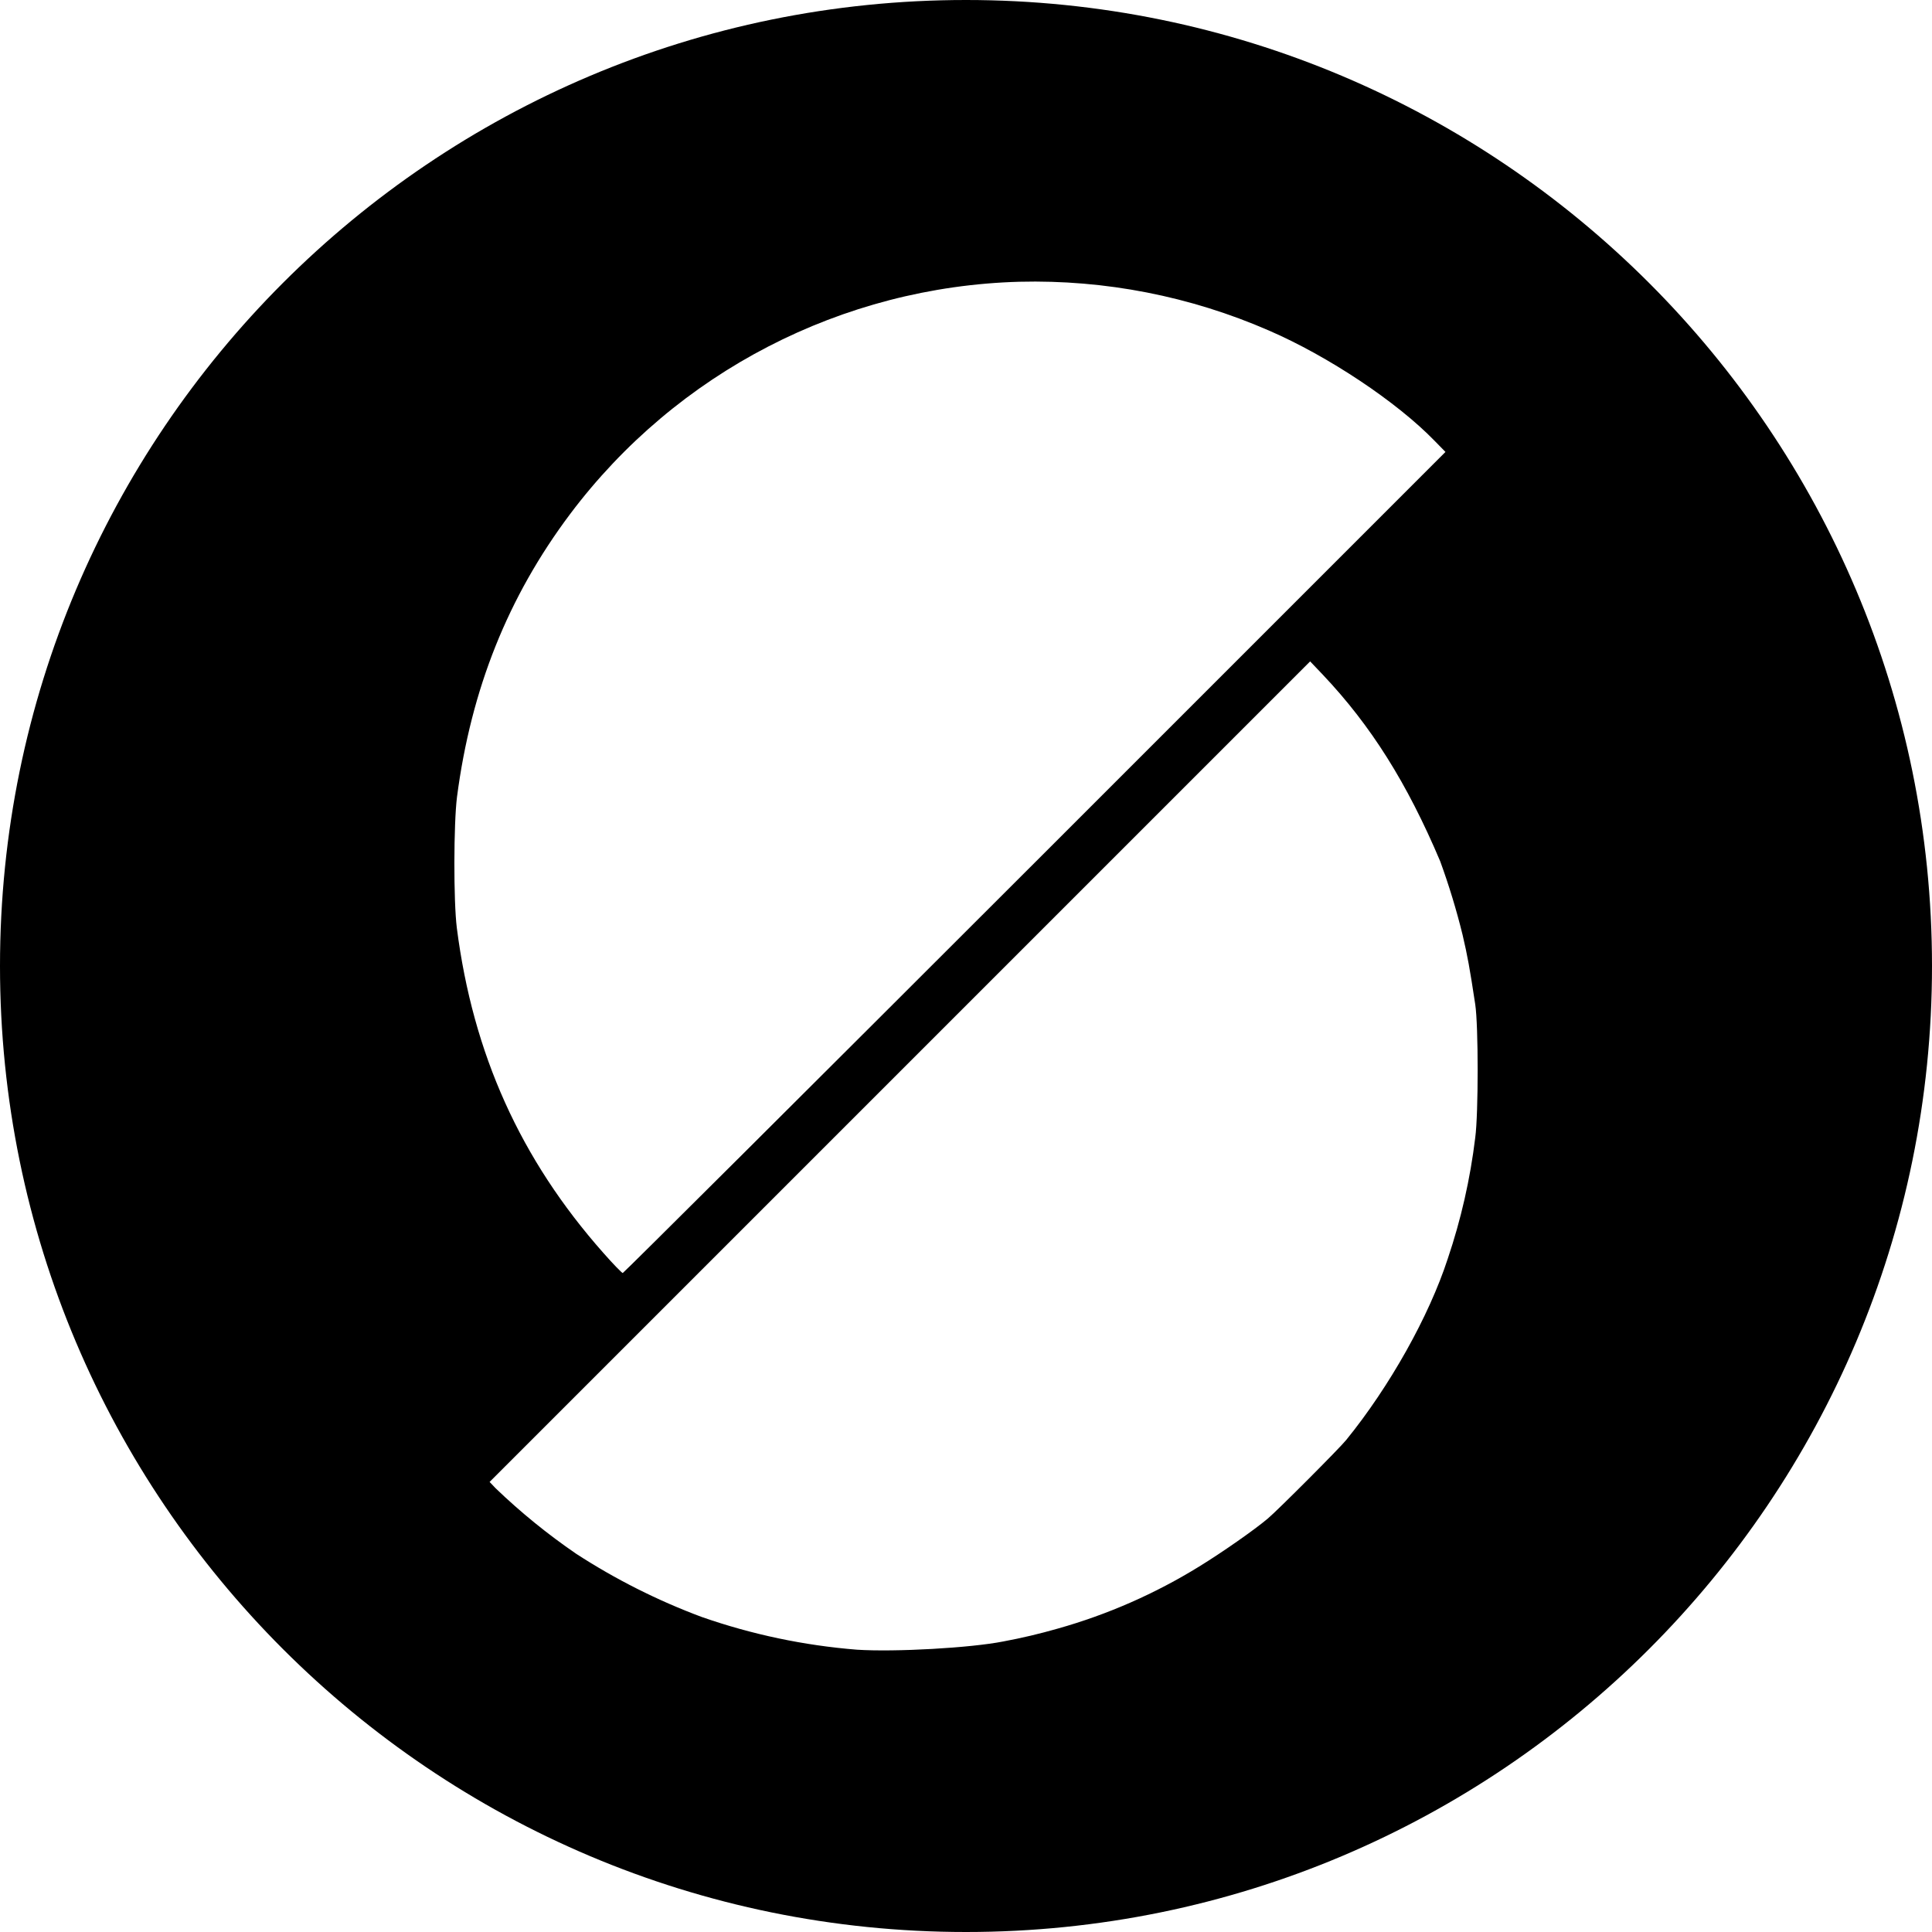
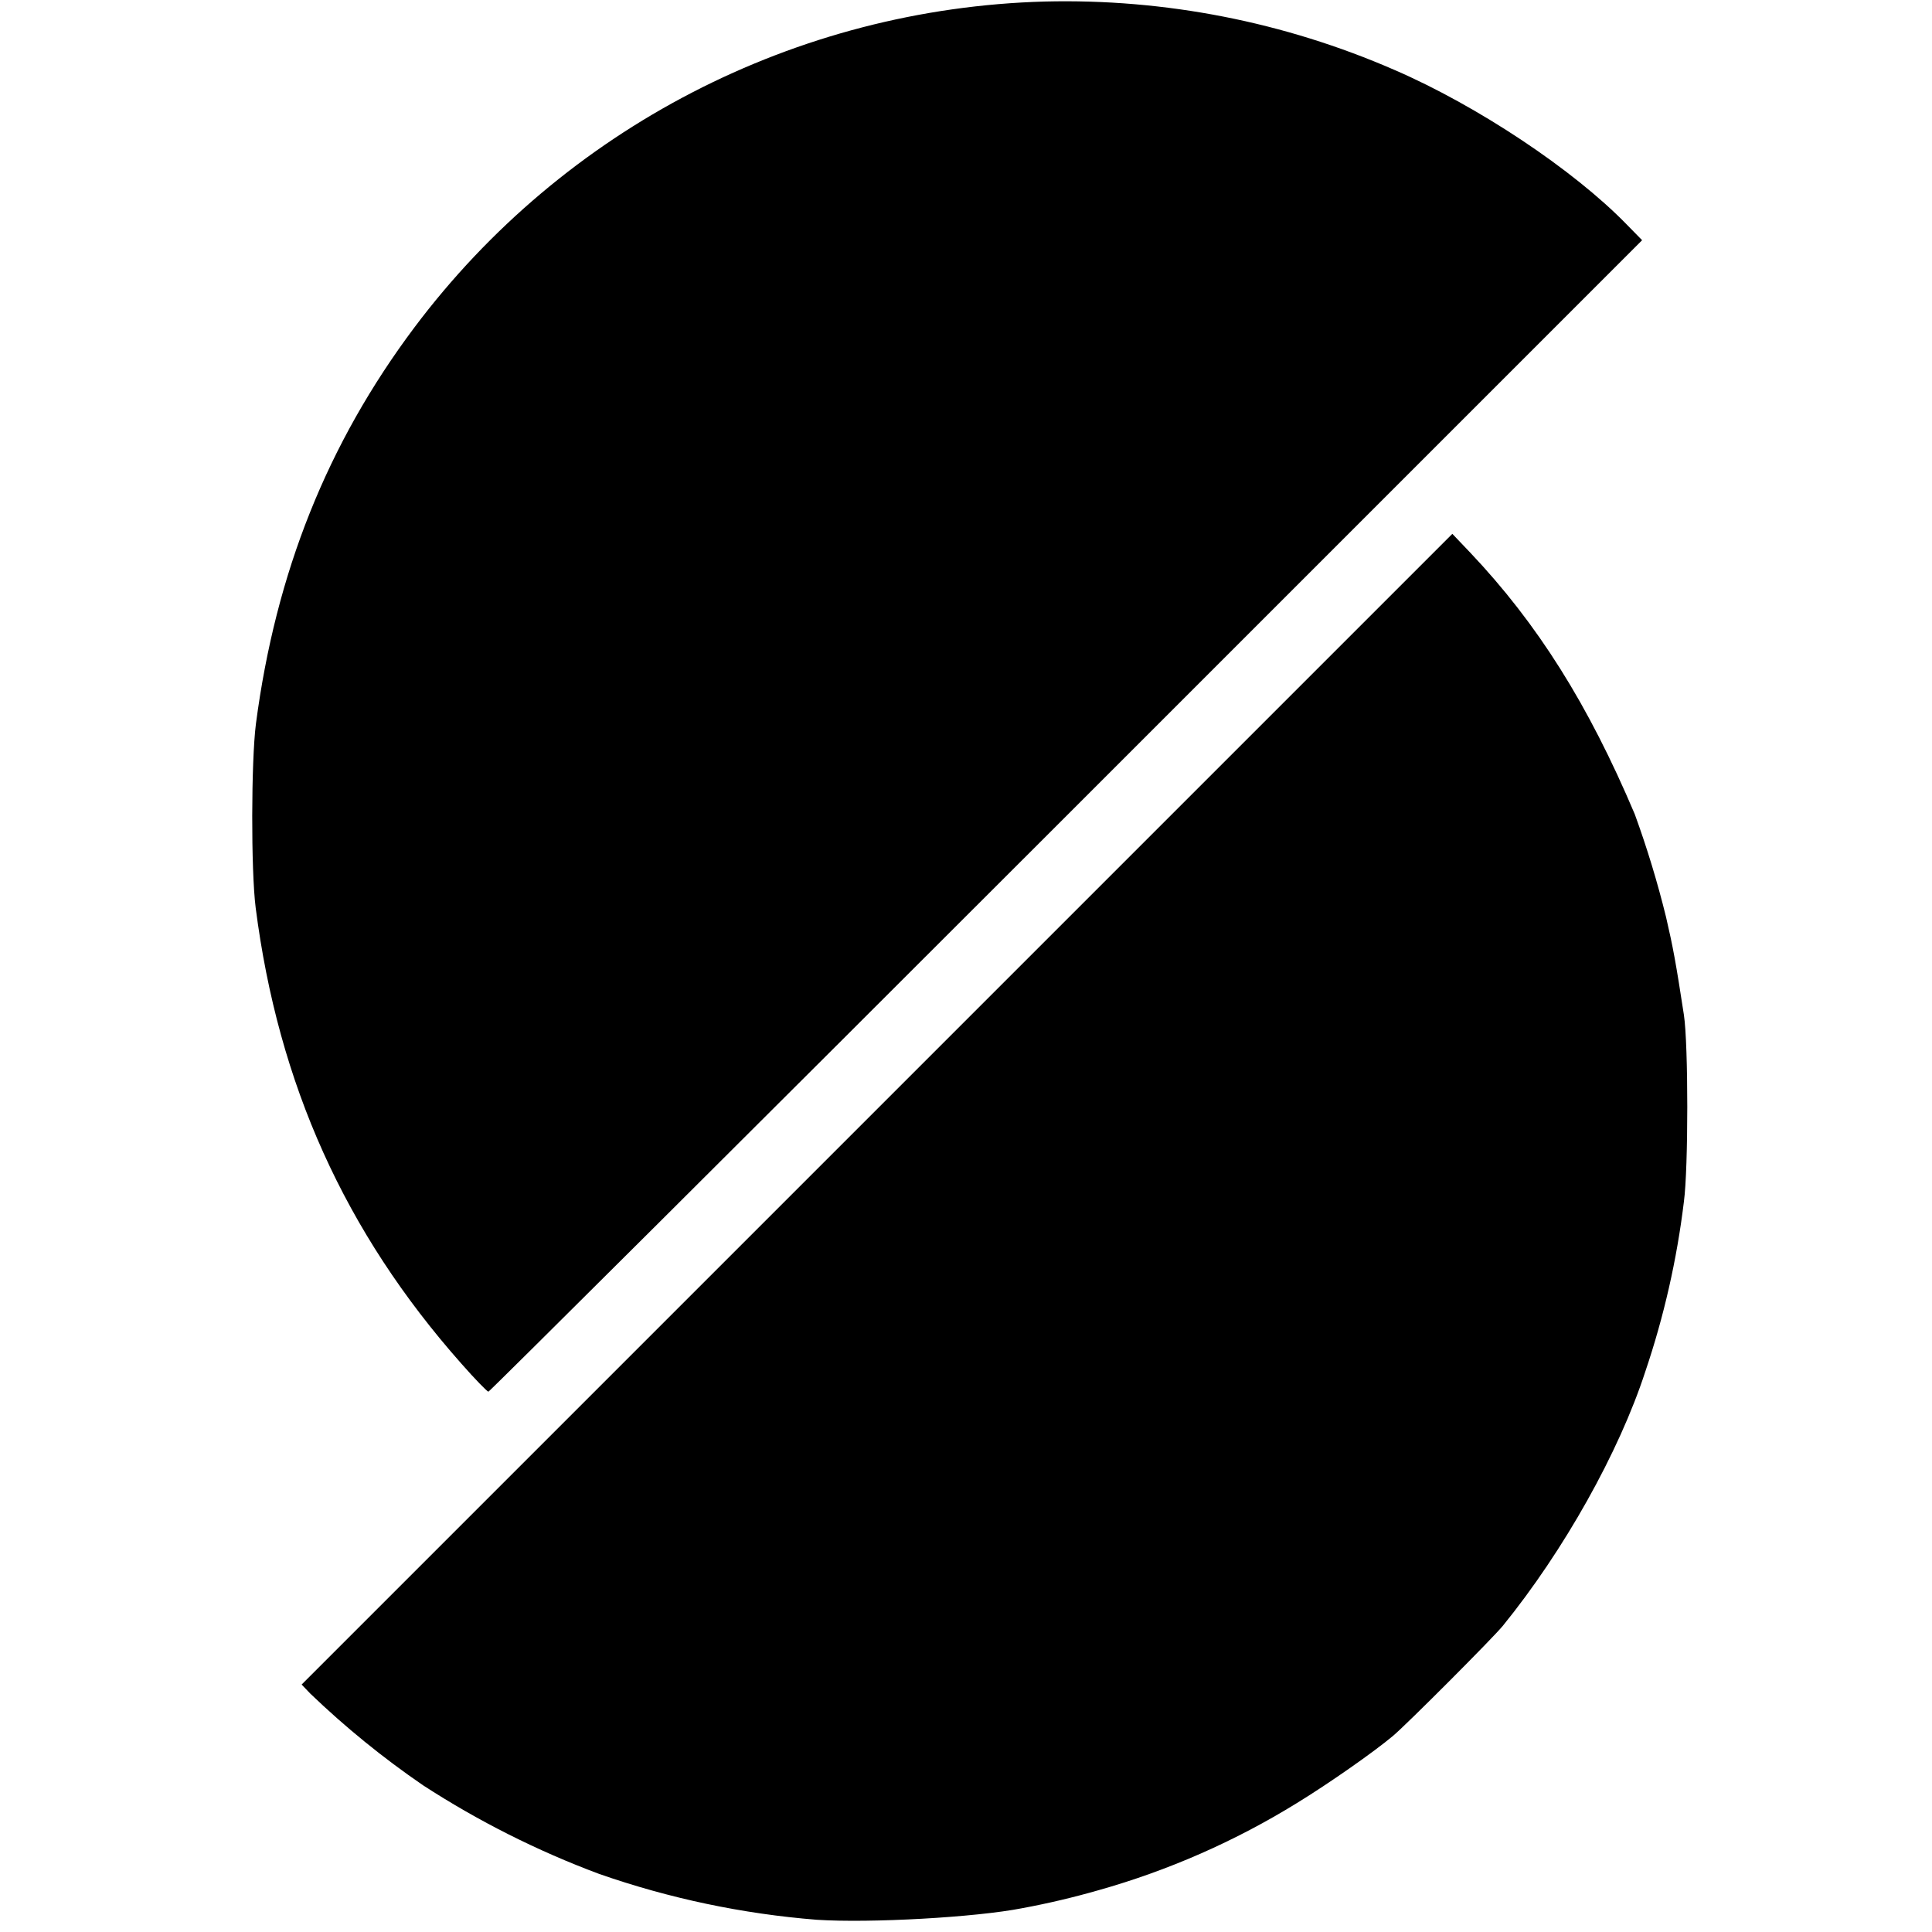
- <svg xmlns="http://www.w3.org/2000/svg" viewBox="0 0 24 24">
-   <path d="M12 0A12 12 0 0 0 0 12a12 12 0 0 0 12 12 12 12 0 0 0 12-12A12 12 0 0 0 12 0zm.664 3.5a7.3 7.3 0 0 1 3.099.606c.735.318 1.586.884 2.057 1.369l.136.139-5.1 5.1c-2.806 2.805-5.11 5.1-5.12 5.1-.01 0-.12-.112-.241-.25-1.03-1.163-1.62-2.473-1.82-4.036-.042-.334-.04-1.297.002-1.628.175-1.34.633-2.485 1.405-3.514A7.232 7.232 0 0 1 12.664 3.5zm3.61 4.715.159.167c.598.632 1.047 1.346 1.458 2.318a8.8 8.8 0 0 1 .277.91c.063.27.088.407.158.867.04.264.04 1.358 0 1.655a7.517 7.517 0 0 1-.342 1.506c-.232.712-.72 1.584-1.261 2.25-.085.105-.851.873-.975.977-.166.14-.565.419-.85.594a6.915 6.915 0 0 1-1.758.772 7.25 7.25 0 0 1-.678.16c-.405.08-1.341.133-1.818.102a7.706 7.706 0 0 1-1.926-.406 7.999 7.999 0 0 1-1.56-.785 7.839 7.839 0 0 1-1-.813l-.076-.08L16.275 8.216z" paint-order="markers fill stroke" />
+ <svg xmlns="http://www.w3.org/2000/svg" viewBox="0 0 24 24" version="1.1" id="svg1">
+   <defs id="defs1" />
+   <path d="m 18.04,6.63 0.223,0.234 c 0.839,0.886 1.468,1.888 2.045,3.251 a 12.34,12.34 0 0 1 0.388,1.276 c 0.088,0.379 0.123,0.571 0.222,1.216 0.056,0.37 0.056,1.904 0,2.321 a 10.541,10.541 0 0 1 -0.48,2.112 c -0.325,0.998 -1.01,2.221 -1.768,3.155 -0.119,0.147 -1.193,1.224 -1.367,1.37 -0.233,0.196 -0.792,0.588 -1.192,0.833 a 9.697,9.697 0 0 1 -2.465,1.083 10.167,10.167 0 0 1 -0.951,0.224 C 12.126,23.817 10.813,23.892 10.145,23.848 A 10.806,10.806 0 0 1 7.444,23.279 11.217,11.217 0 0 1 5.256,22.178 10.993,10.993 0 0 1 3.854,21.038 L 3.747,20.926 18.041,6.632 Z" id="path2" style="stroke-width:1.402" />
+   <path d="m 12.977,0.019 a 10.237,10.237 0 0 1 4.346,0.85 c 1.031,0.446 2.224,1.24 2.885,1.92 l 0.191,0.195 -7.152,7.152 c -3.935,3.934 -7.166,7.152 -7.18,7.152 -0.014,0 -0.168,-0.157 -0.338,-0.351 C 4.284,15.305 3.457,13.468 3.176,11.276 3.117,10.808 3.12,9.458 3.179,8.993 3.425,7.114 4.067,5.509 5.149,4.066 A 10.142,10.142 0 0 1 12.977,0.019 Z" id="path1" style="stroke-width:1.402" />
</svg>
